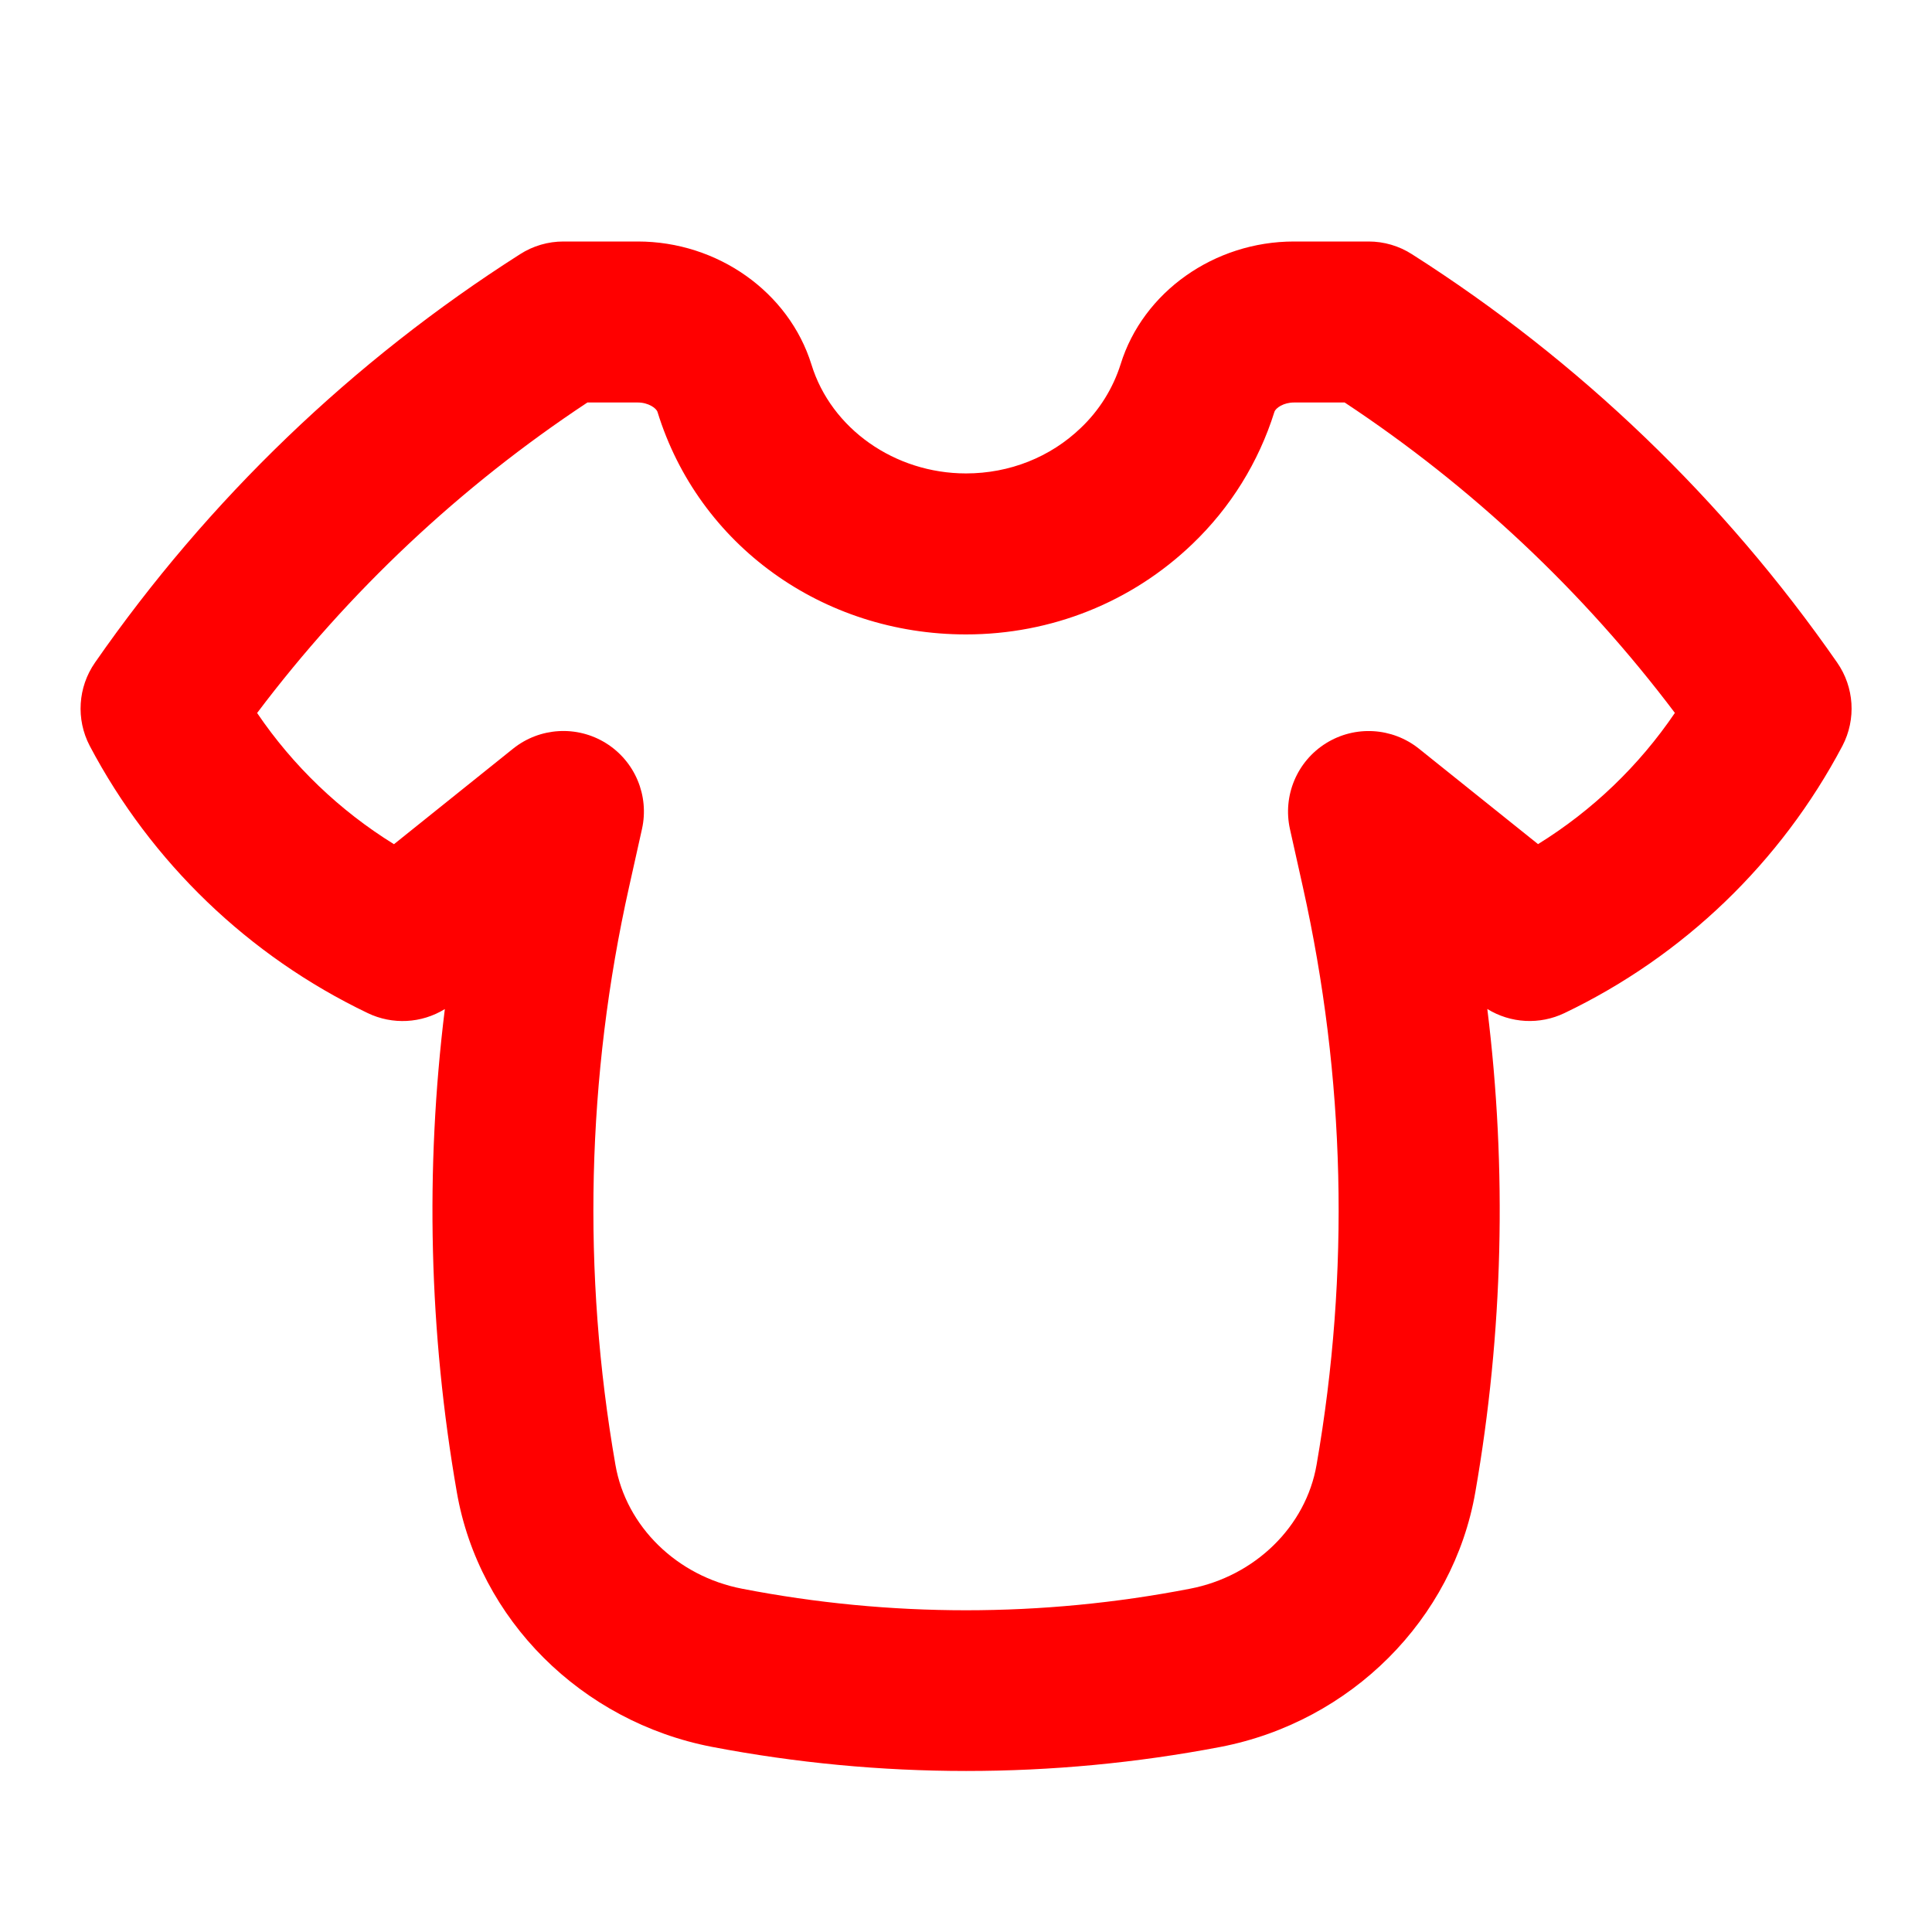
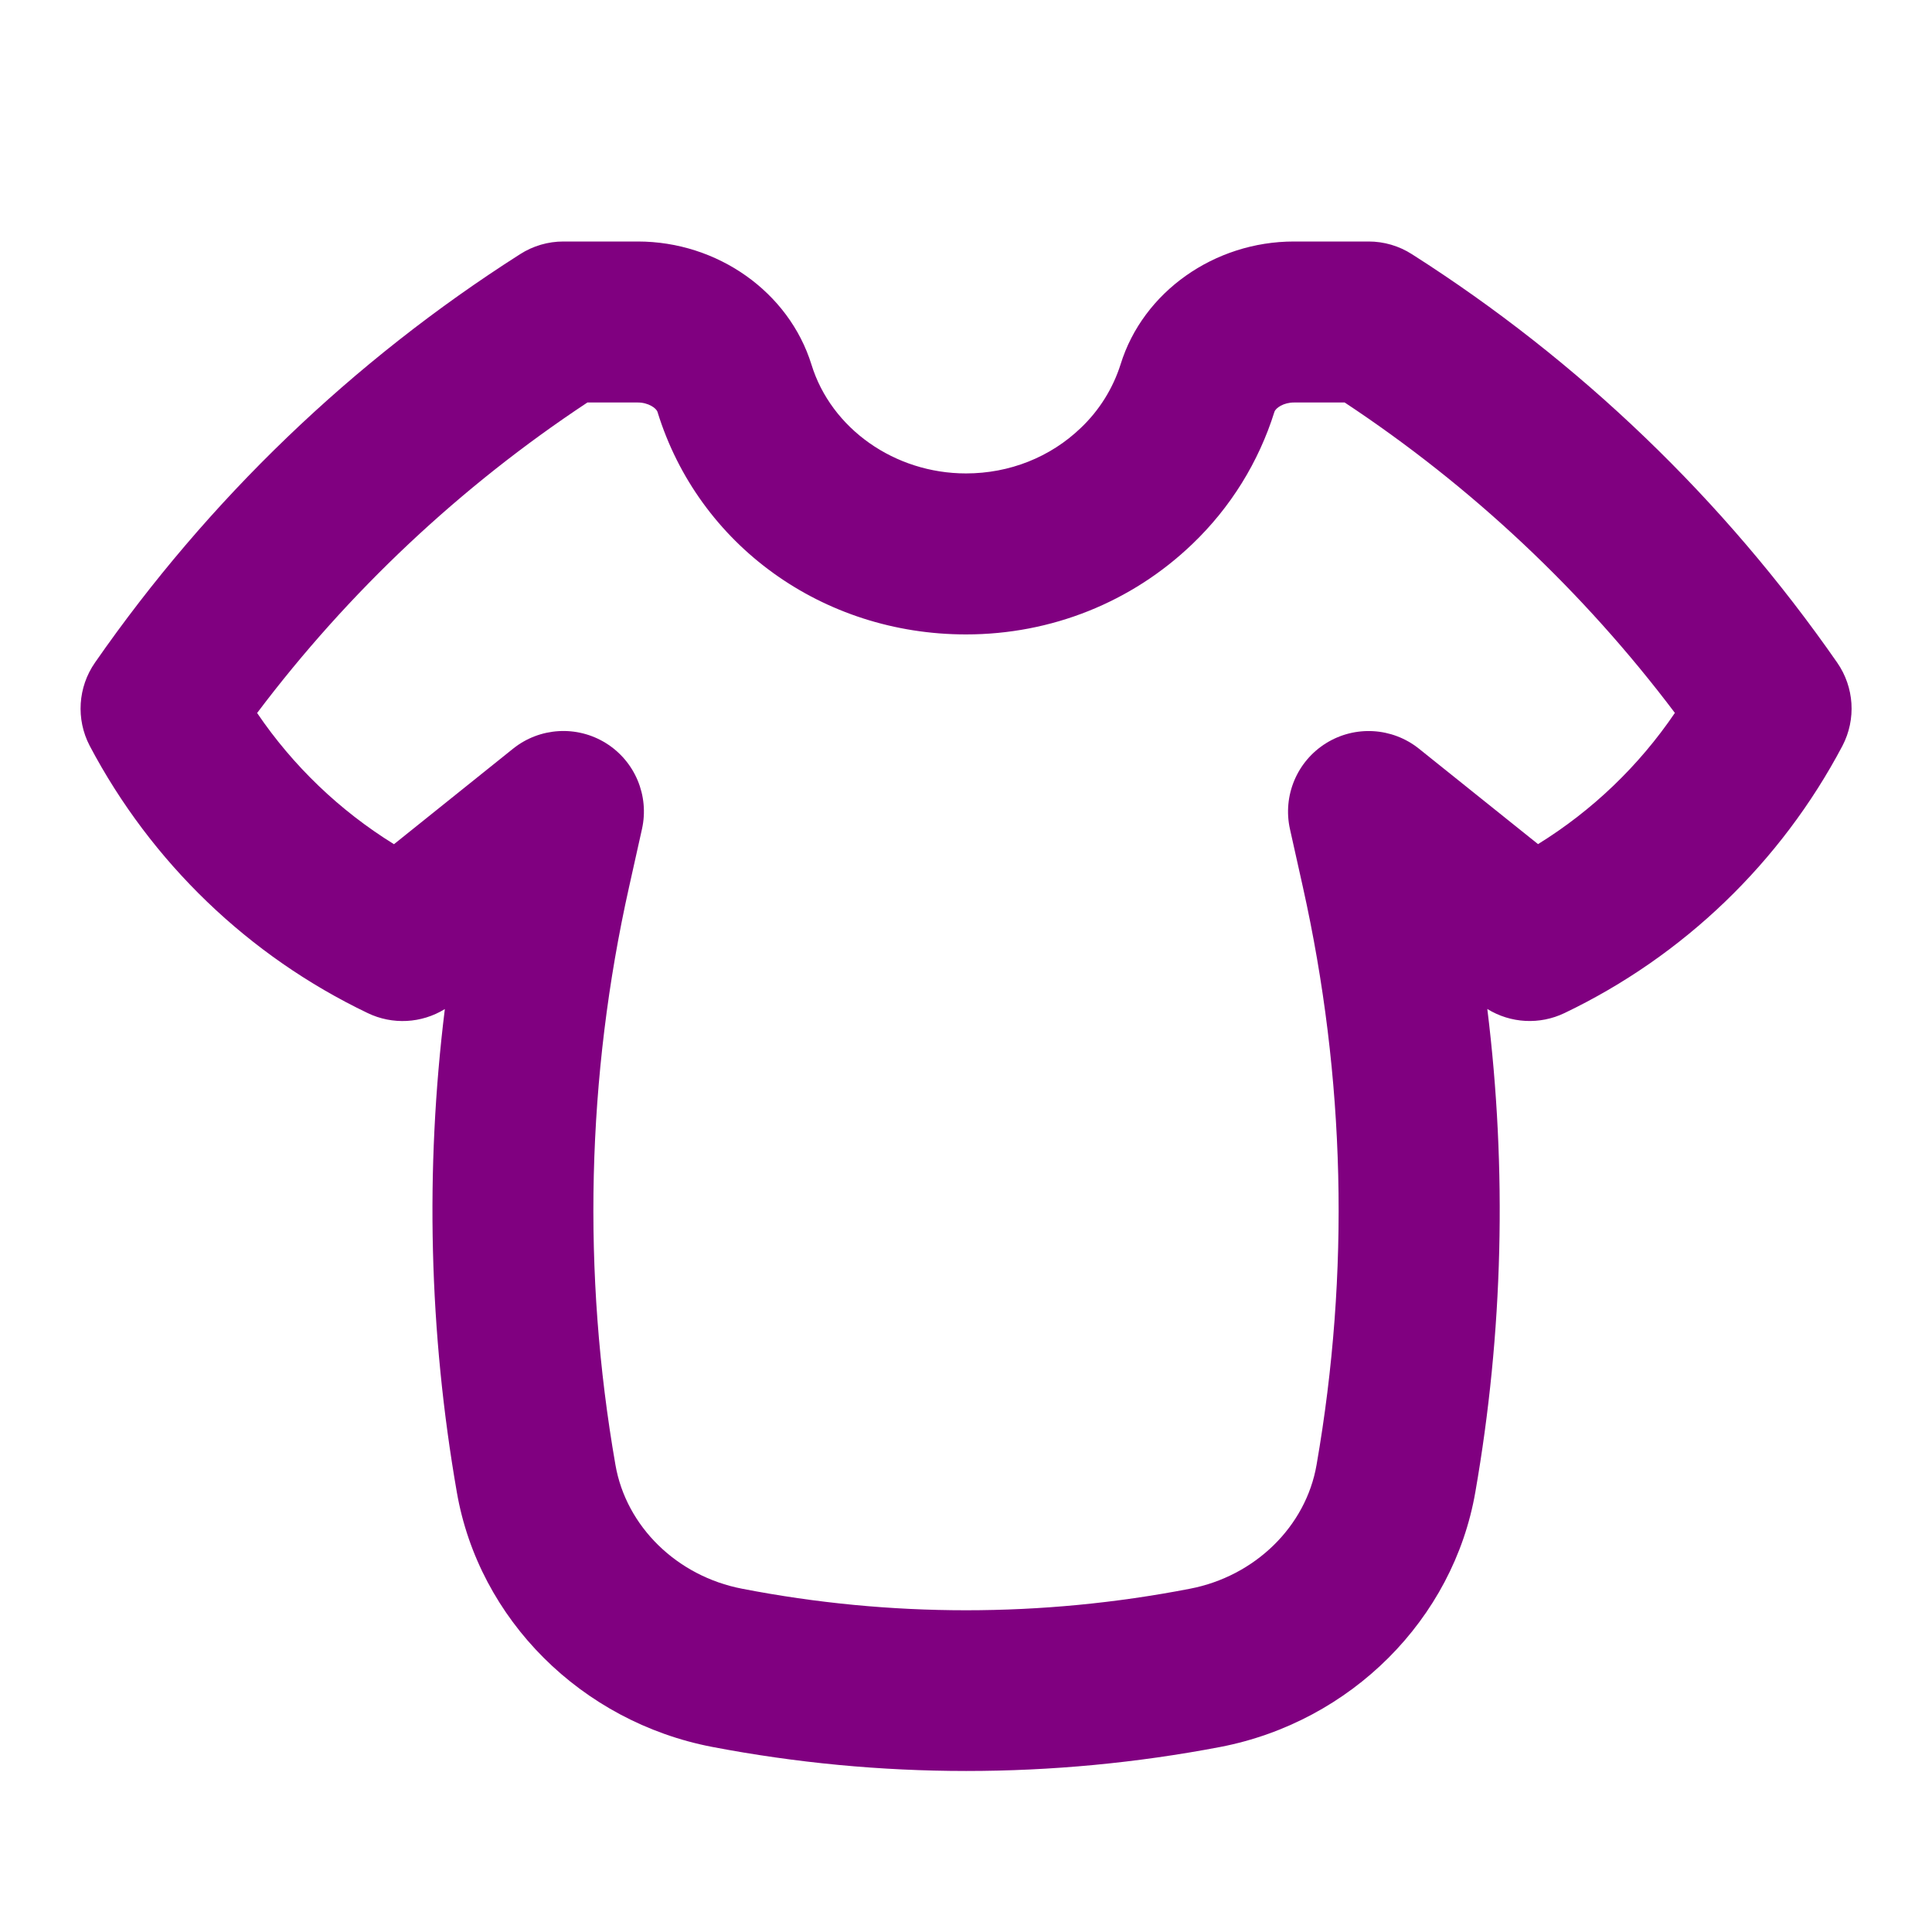
- <svg xmlns="http://www.w3.org/2000/svg" viewBox="0 0 24 24" fill="red">
+ <svg xmlns="http://www.w3.org/2000/svg" viewBox="0 0 24 24" fill="purple">
  <path d="M17.54 3.158A.996.996 0 0017 3h-.926c-.99 0-1.875.627-2.153 1.524a1.868 1.868 0 01-.493.79c-.38.366-.888.567-1.428.567-.886 0-1.675-.556-1.92-1.353C9.8 3.628 8.914 3 7.923 3H7a.996.996 0 00-.54.158 18.594 18.594 0 00-5.28 5.073 1 1 0 00-.066 1.033 7.63 7.63 0 003.454 3.321 1 1 0 00.958-.05 20.395 20.395 0 00.149 6.002c.274 1.58 1.547 2.85 3.168 3.163a16.822 16.822 0 006.318.001c1.62-.313 2.892-1.585 3.166-3.165a20.38 20.38 0 00.149-6.002 1 1 0 00.958.051 7.63 7.63 0 003.454-3.321 1 1 0 00-.066-1.033 18.594 18.594 0 00-5.282-5.073zm1.566 7.328L17.626 9.3a1.001 1.001 0 00-1.602.998l.16.717c.529 2.372.587 4.789.171 7.181-.132.766-.765 1.385-1.574 1.54a14.596 14.596 0 01-5.561 0c-.81-.155-1.443-.774-1.575-1.54a18.402 18.402 0 01.17-7.18l.16-.718A1 1 0 006.374 9.3l-1.48 1.187a5.641 5.641 0 01-1.7-1.63A16.608 16.608 0 017.297 5h.627c.129 0 .23.07.244.118.51 1.653 2.05 2.763 3.832 2.763 1.06 0 2.059-.4 2.813-1.124a3.869 3.869 0 001.018-1.64c.016-.05.115-.117.243-.117h.63a16.608 16.608 0 014.102 3.856 5.641 5.641 0 01-1.7 1.63z" />
</svg>
